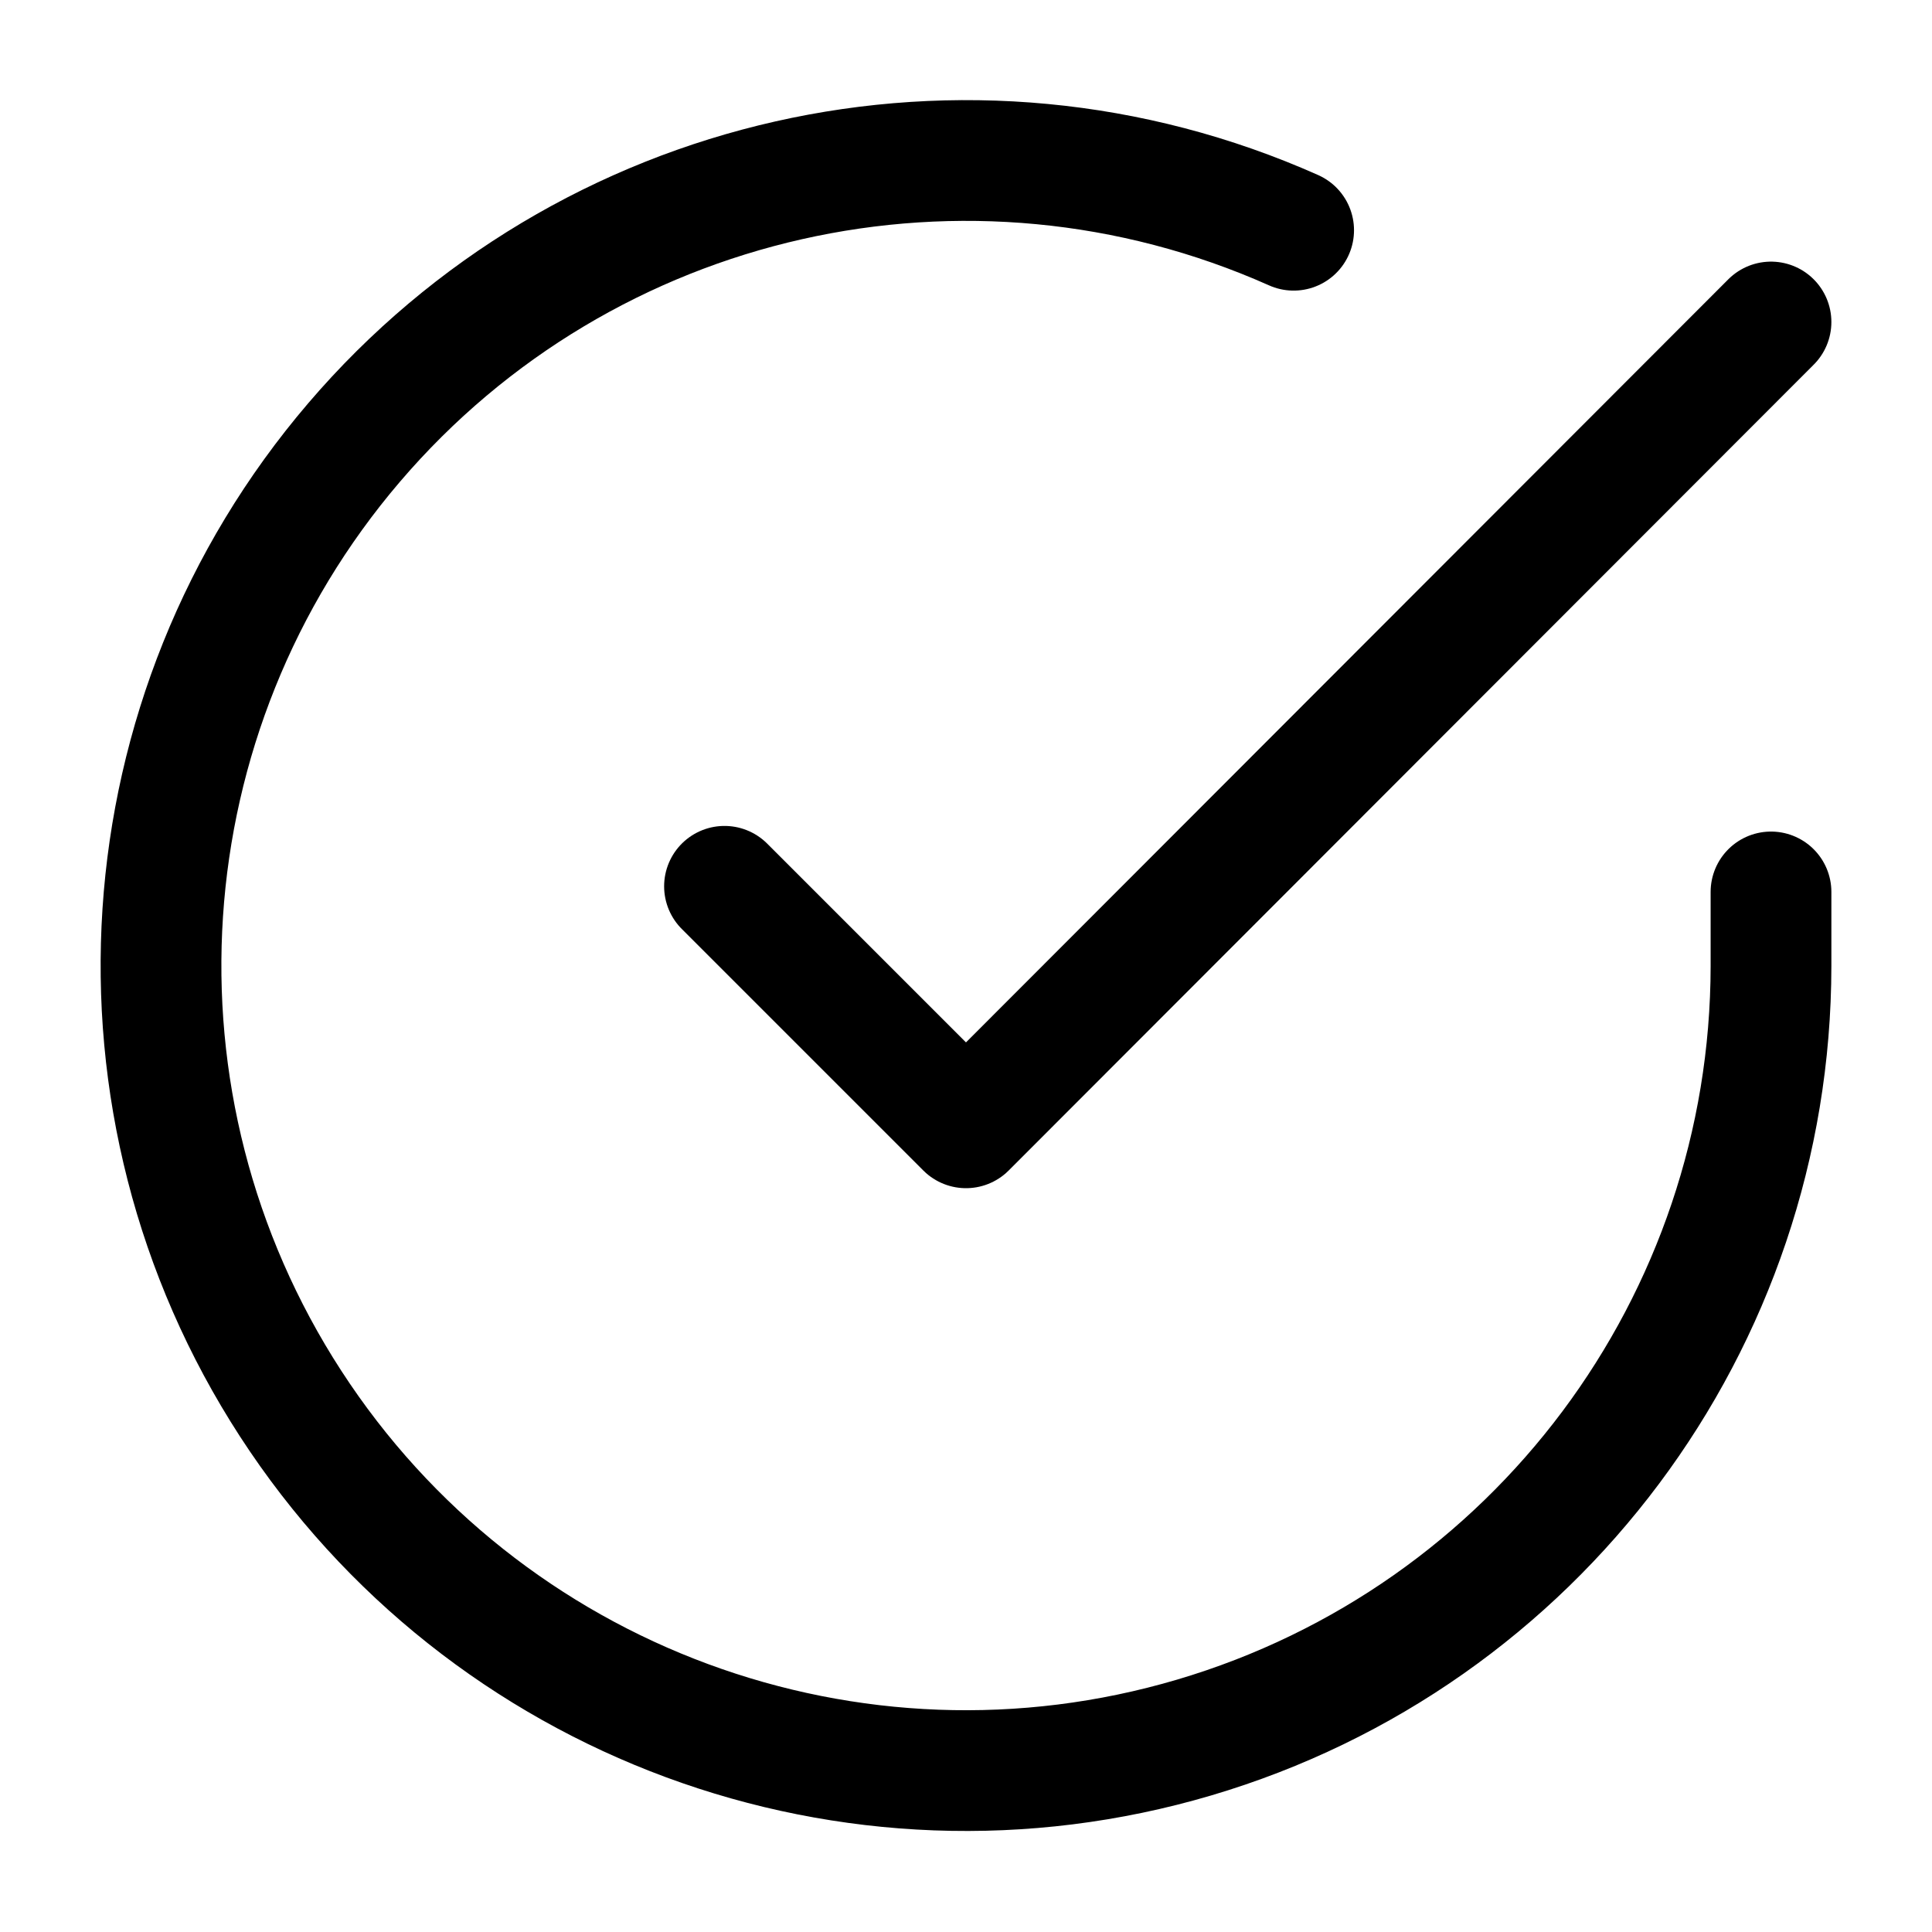
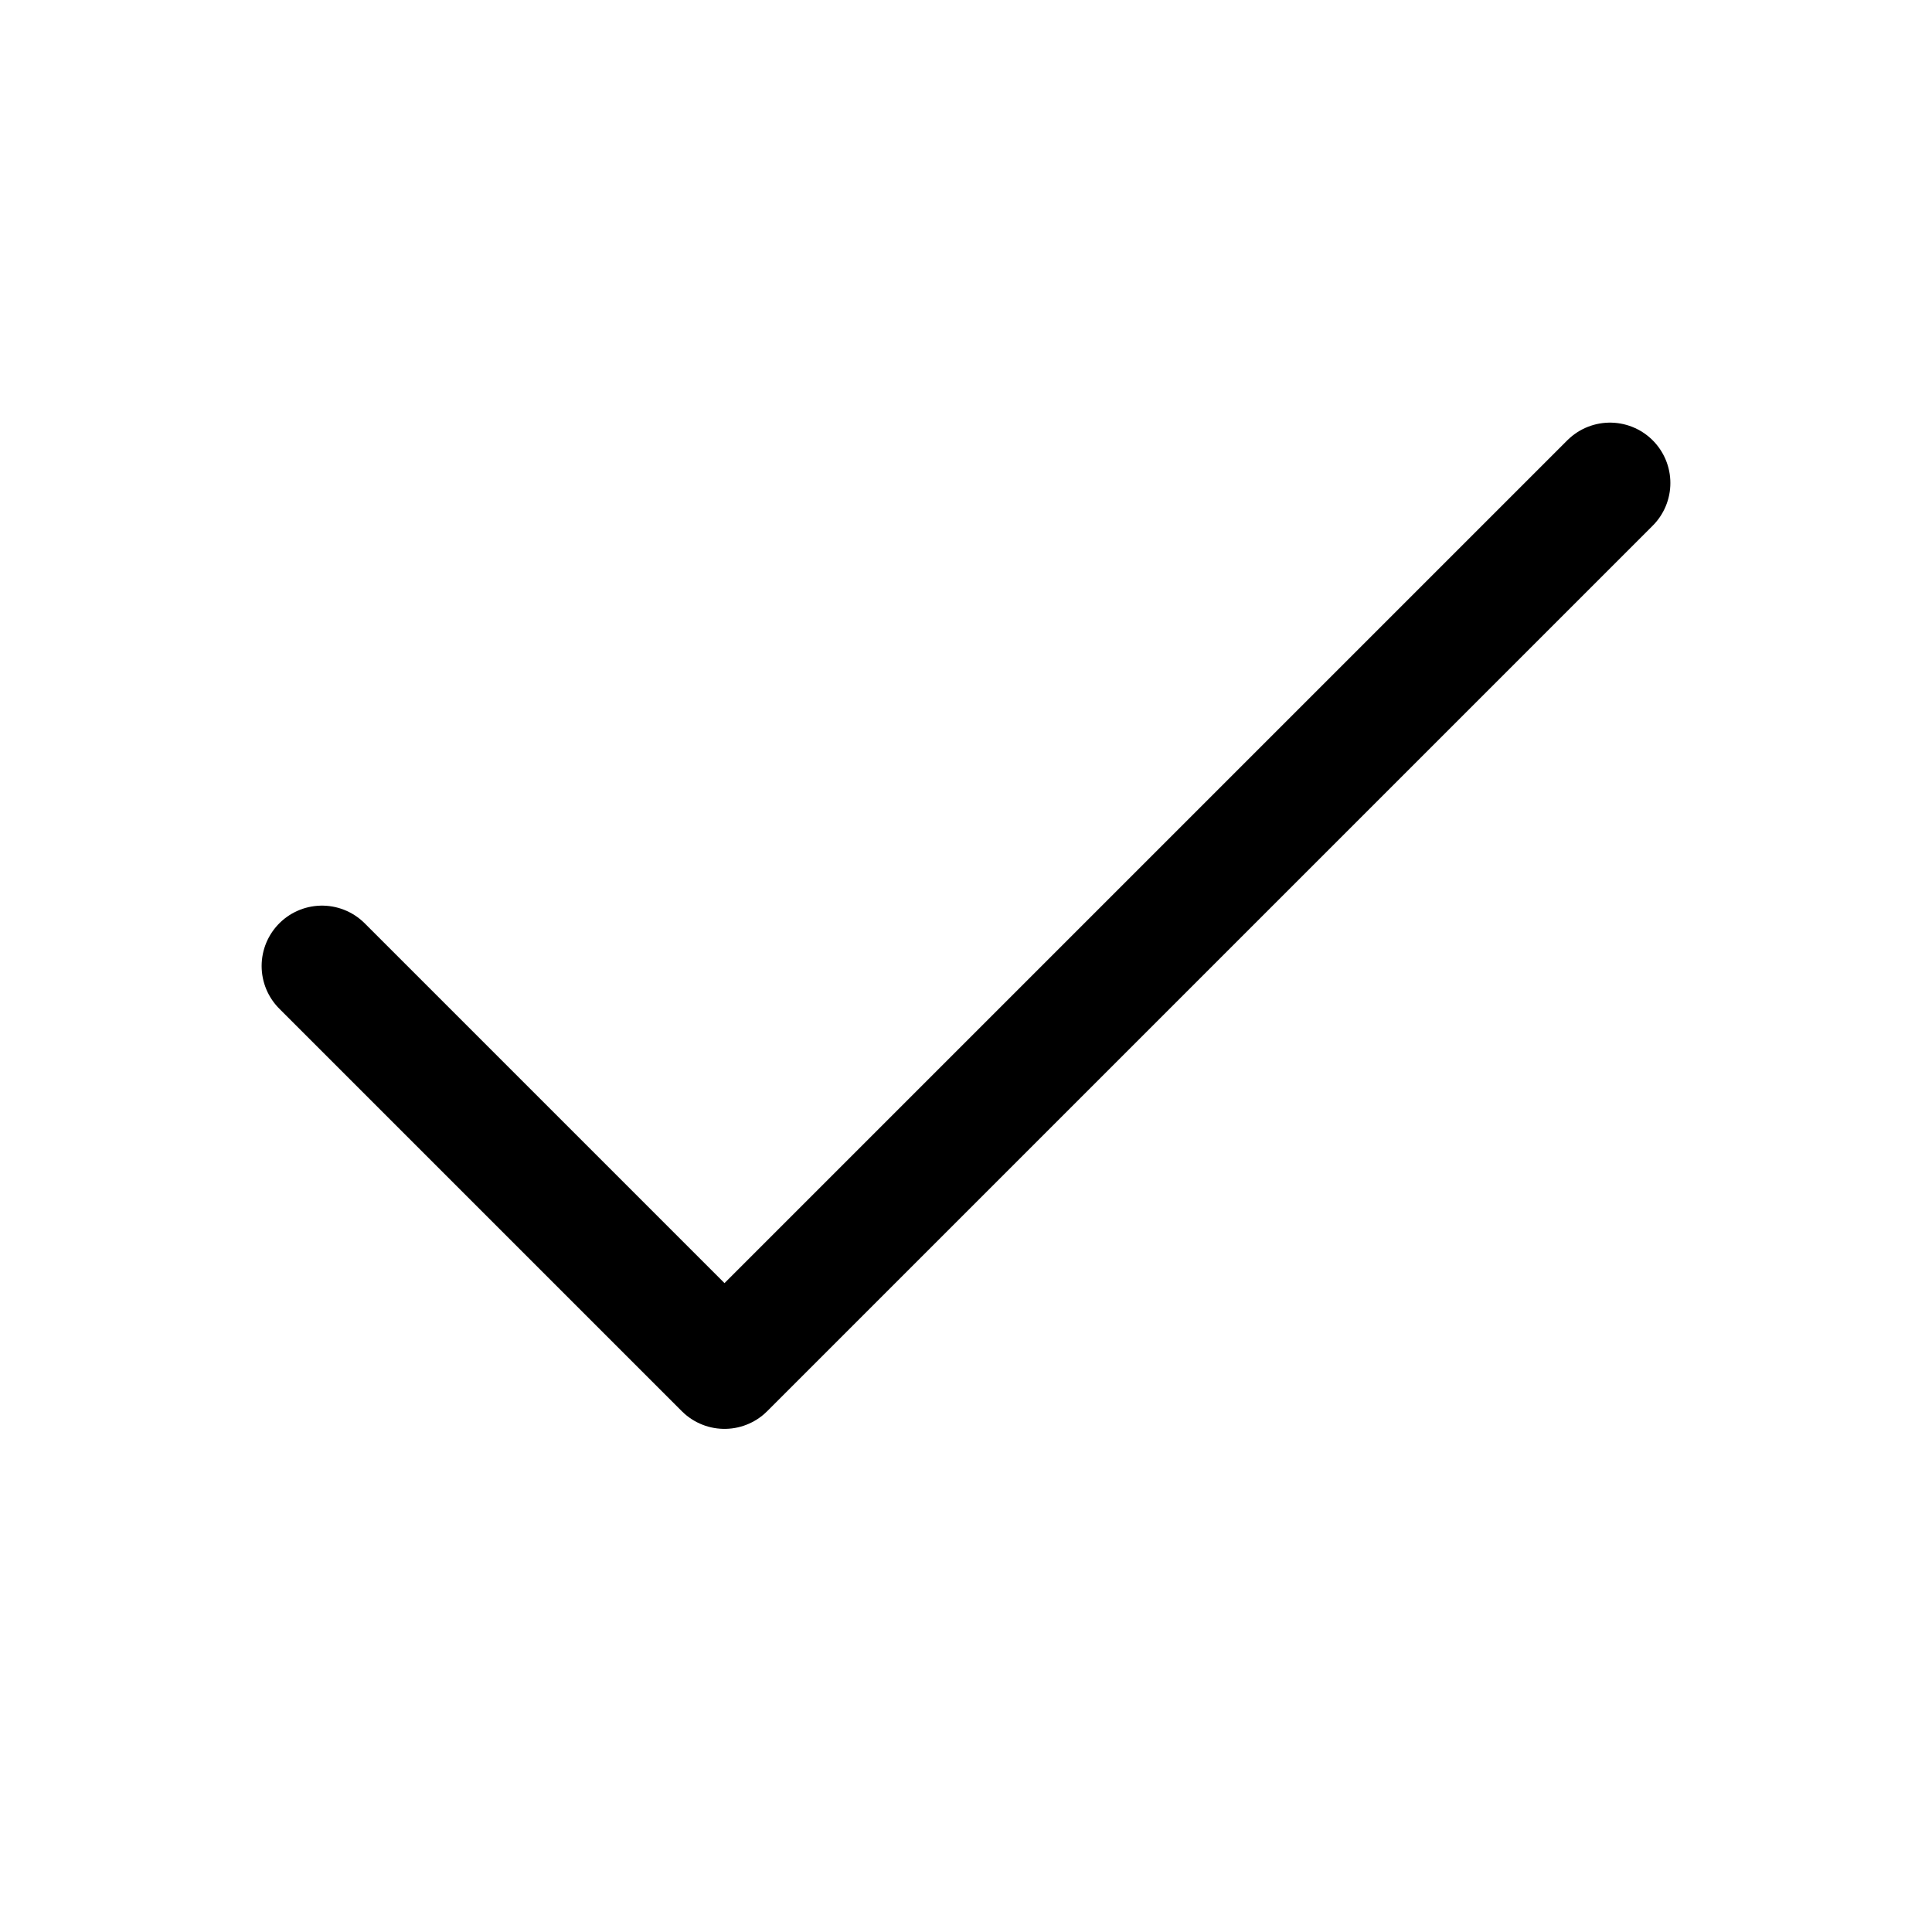
<svg xmlns="http://www.w3.org/2000/svg" width="24" height="24" viewBox="0 0 24 24" fill="none" stroke="currentColor" stroke-width="1.5" stroke-linecap="round" stroke-linejoin="round">
-   <path d="M22 11.08V12a10 10 0 1 1-5.93-9.14" />
-   <polyline points="22 4 12 14.01 9 11.01" />
+   <polyline points="20 6 9 17 4 12" />
</svg>
